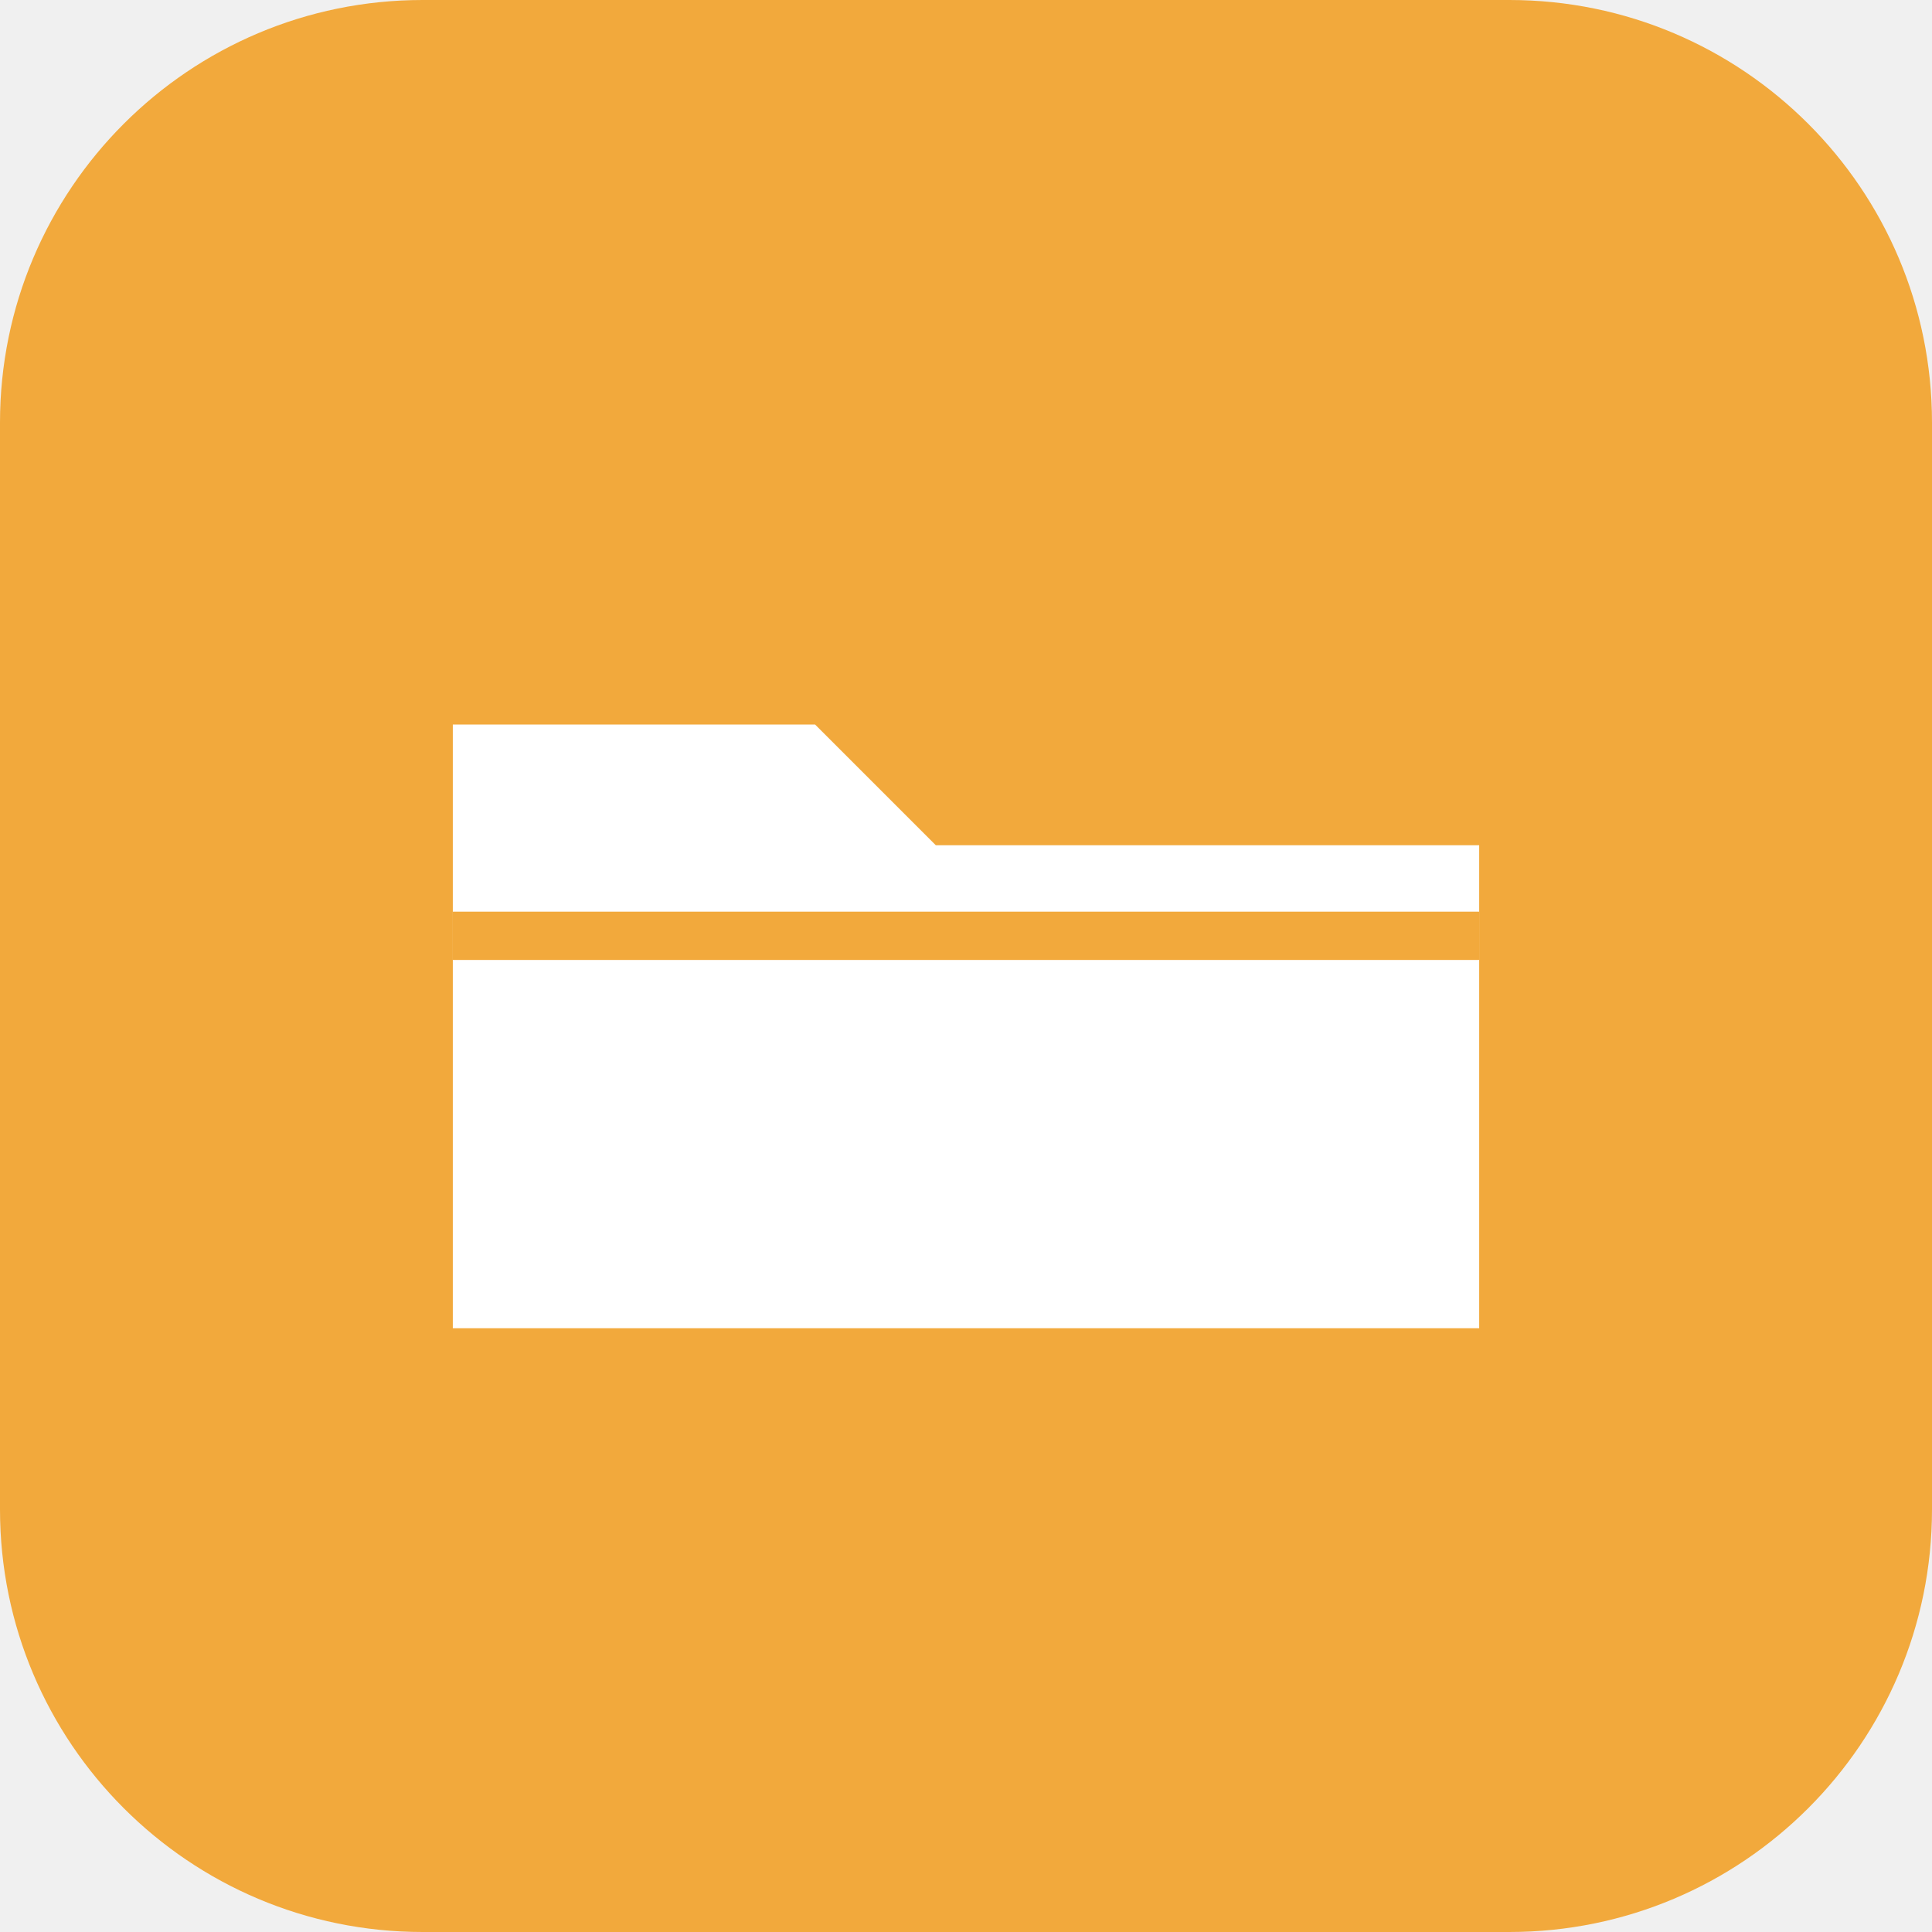
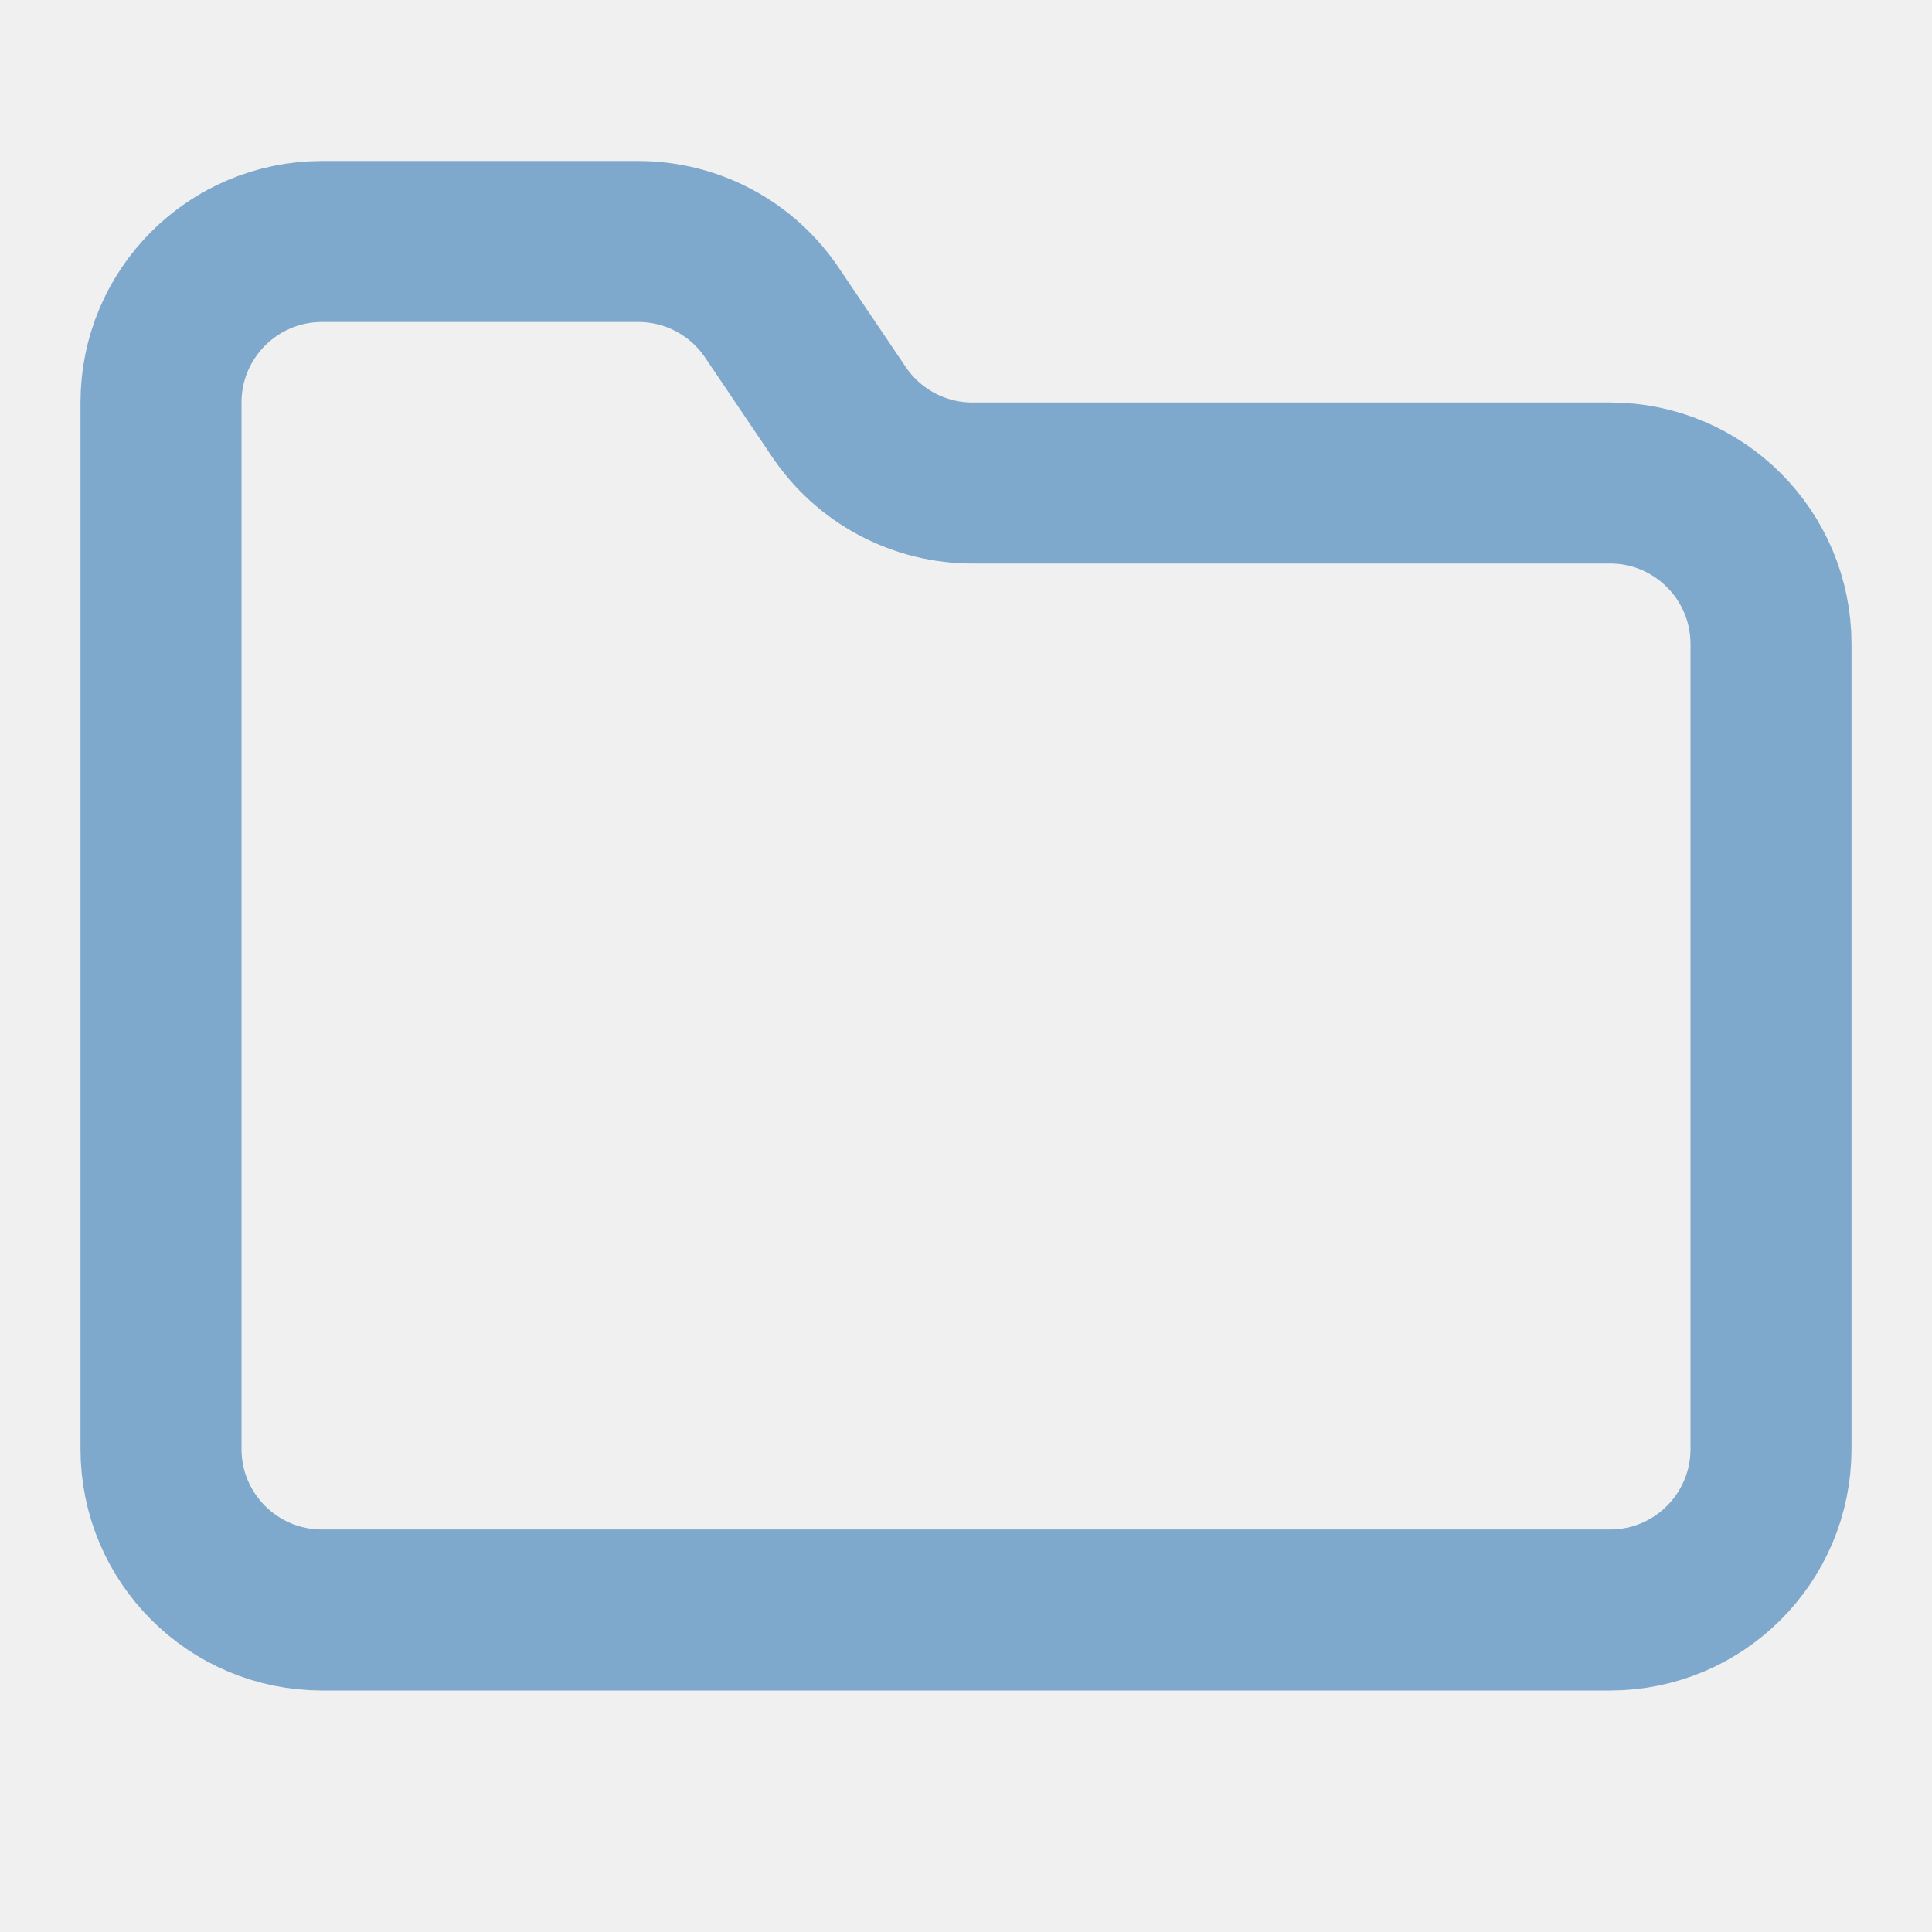
- <svg xmlns="http://www.w3.org/2000/svg" viewBox="0 0 64 64" width="64" height="64">
-   <rect width="64" height="64" rx="14" fill="#f2a93c" />
-   <path d="M15 24 H27 L31 28 H49 V44 H15 Z" fill="#ffffff" />
-   <path d="M15 31 H49" stroke="#f2a93c" stroke-width="1.6" />
+ <svg xmlns="http://www.w3.org/2000/svg" width="24" height="24" viewBox="0 0 24 24" fill="none" stroke="#7ea8cc" stroke-width="2" stroke-linecap="round" stroke-linejoin="round">
+   <path d="M20 20a2 2 0 0 0 2-2V8a2 2 0 0 0-2-2h-7.9a2 2 0 0 1-1.69-.9L9.6 3.9A2 2 0 0 0 7.93 3H4a2 2 0 0 0-2 2v13a2 2 0 0 0 2 2Z" />
</svg>
